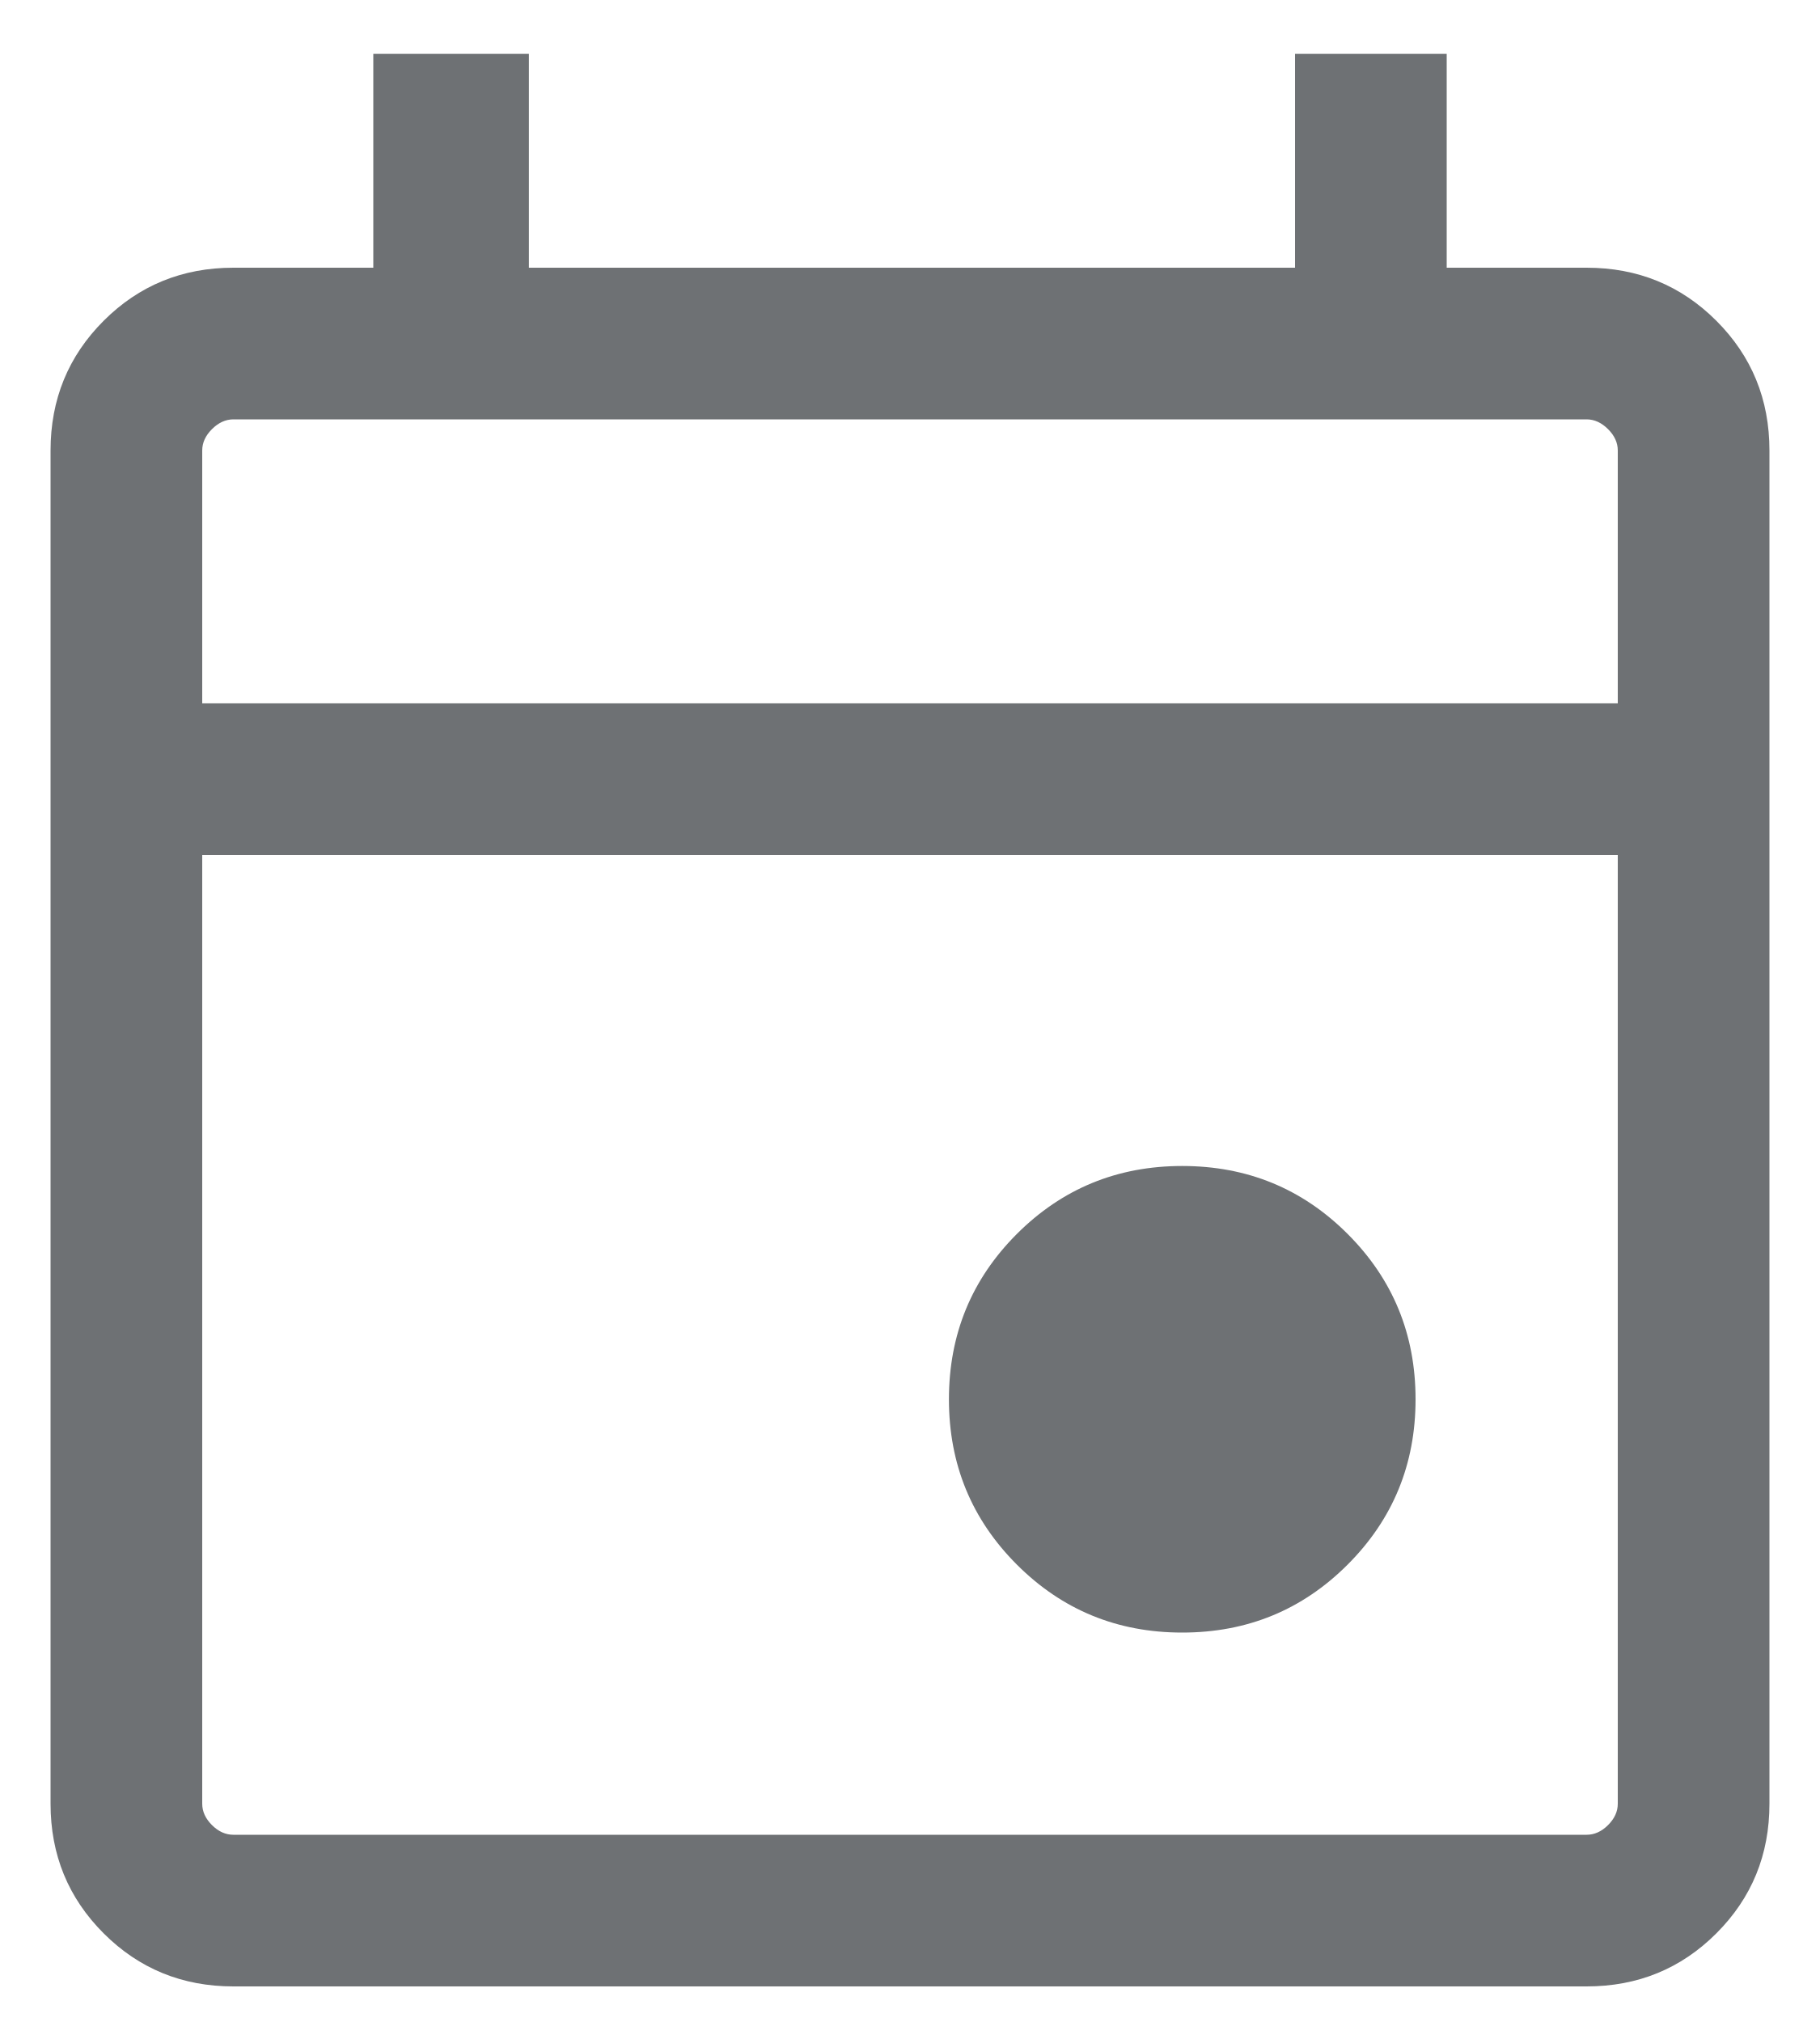
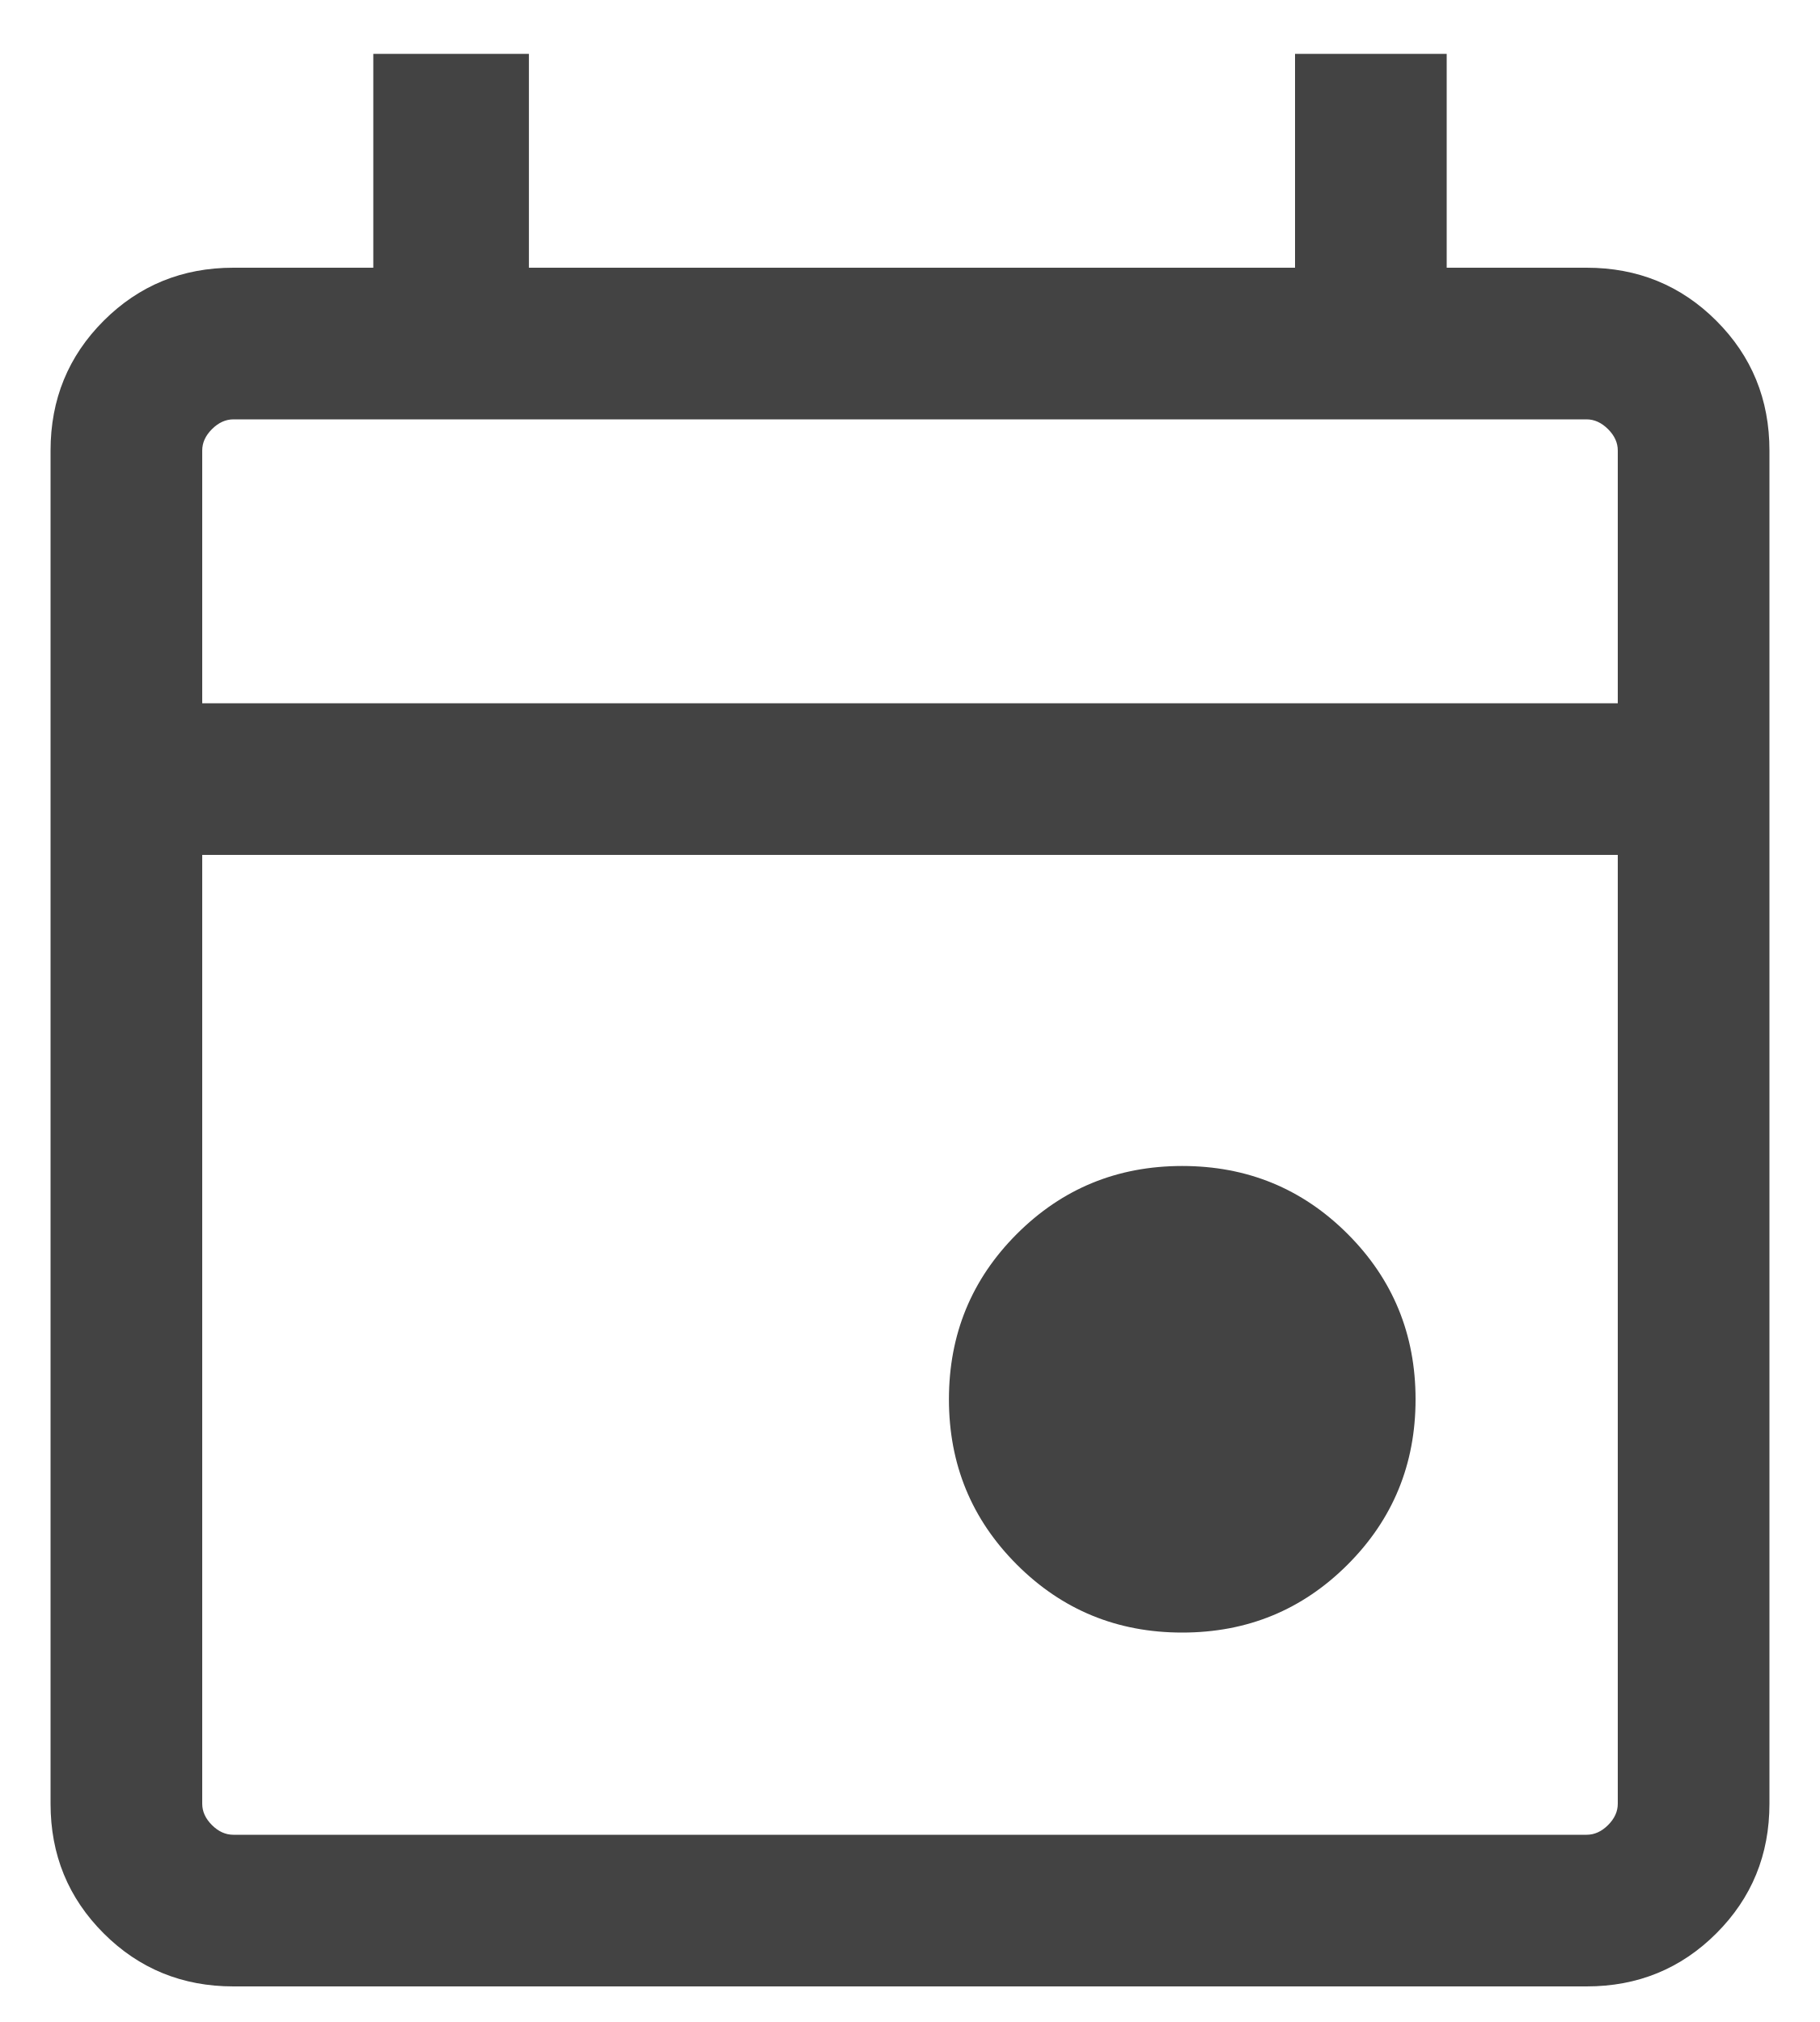
<svg xmlns="http://www.w3.org/2000/svg" width="18" height="20" viewBox="0 0 18 20" fill="none">
-   <path d="M11.692 16.148C11.05 16.148 10.505 15.924 10.057 15.476C9.609 15.028 9.385 14.483 9.385 13.841C9.385 13.198 9.609 12.653 10.057 12.205C10.505 11.757 11.05 11.533 11.692 11.533C12.335 11.533 12.88 11.757 13.328 12.205C13.776 12.653 14 13.198 14 13.841C14 14.483 13.776 15.028 13.328 15.476C12.88 15.924 12.335 16.148 11.692 16.148ZM2.308 19.648C1.803 19.648 1.375 19.473 1.025 19.123C0.675 18.773 0.5 18.346 0.5 17.841V4.456C0.5 3.951 0.675 3.523 1.025 3.173C1.375 2.823 1.803 2.648 2.308 2.648H3.692V0.533H5.231V2.648H12.808V0.533H14.308V2.648H15.692C16.197 2.648 16.625 2.823 16.975 3.173C17.325 3.523 17.5 3.951 17.5 4.456V17.841C17.5 18.346 17.325 18.773 16.975 19.123C16.625 19.473 16.197 19.648 15.692 19.648H2.308ZM2.308 18.148H15.692C15.769 18.148 15.84 18.116 15.904 18.052C15.968 17.988 16 17.918 16 17.841V8.456H2V17.841C2 17.918 2.032 17.988 2.096 18.052C2.16 18.116 2.231 18.148 2.308 18.148ZM2 6.956H16V4.456C16 4.379 15.968 4.309 15.904 4.245C15.84 4.181 15.769 4.148 15.692 4.148H2.308C2.231 4.148 2.16 4.181 2.096 4.245C2.032 4.309 2 4.379 2 4.456V6.956Z" fill="#6E7174" />
+   <path d="M11.692 16.148C11.05 16.148 10.505 15.924 10.057 15.476C9.609 15.028 9.385 14.483 9.385 13.841C9.385 13.198 9.609 12.653 10.057 12.205C10.505 11.757 11.05 11.533 11.692 11.533C12.335 11.533 12.88 11.757 13.328 12.205C13.776 12.653 14 13.198 14 13.841C14 14.483 13.776 15.028 13.328 15.476C12.88 15.924 12.335 16.148 11.692 16.148ZM2.308 19.648C1.803 19.648 1.375 19.473 1.025 19.123C0.675 18.773 0.5 18.346 0.5 17.841V4.456C0.5 3.951 0.675 3.523 1.025 3.173C1.375 2.823 1.803 2.648 2.308 2.648H3.692V0.533H5.231V2.648H12.808V0.533H14.308V2.648H15.692C16.197 2.648 16.625 2.823 16.975 3.173C17.325 3.523 17.5 3.951 17.5 4.456V17.841C17.5 18.346 17.325 18.773 16.975 19.123C16.625 19.473 16.197 19.648 15.692 19.648H2.308ZM2.308 18.148H15.692C15.769 18.148 15.84 18.116 15.904 18.052C15.968 17.988 16 17.918 16 17.841V8.456H2V17.841C2 17.918 2.032 17.988 2.096 18.052C2.16 18.116 2.231 18.148 2.308 18.148ZM2 6.956H16V4.456C16 4.379 15.968 4.309 15.904 4.245C15.84 4.181 15.769 4.148 15.692 4.148H2.308C2.231 4.148 2.16 4.181 2.096 4.245C2.032 4.309 2 4.379 2 4.456V6.956Z" fill="#434343" />
</svg>
